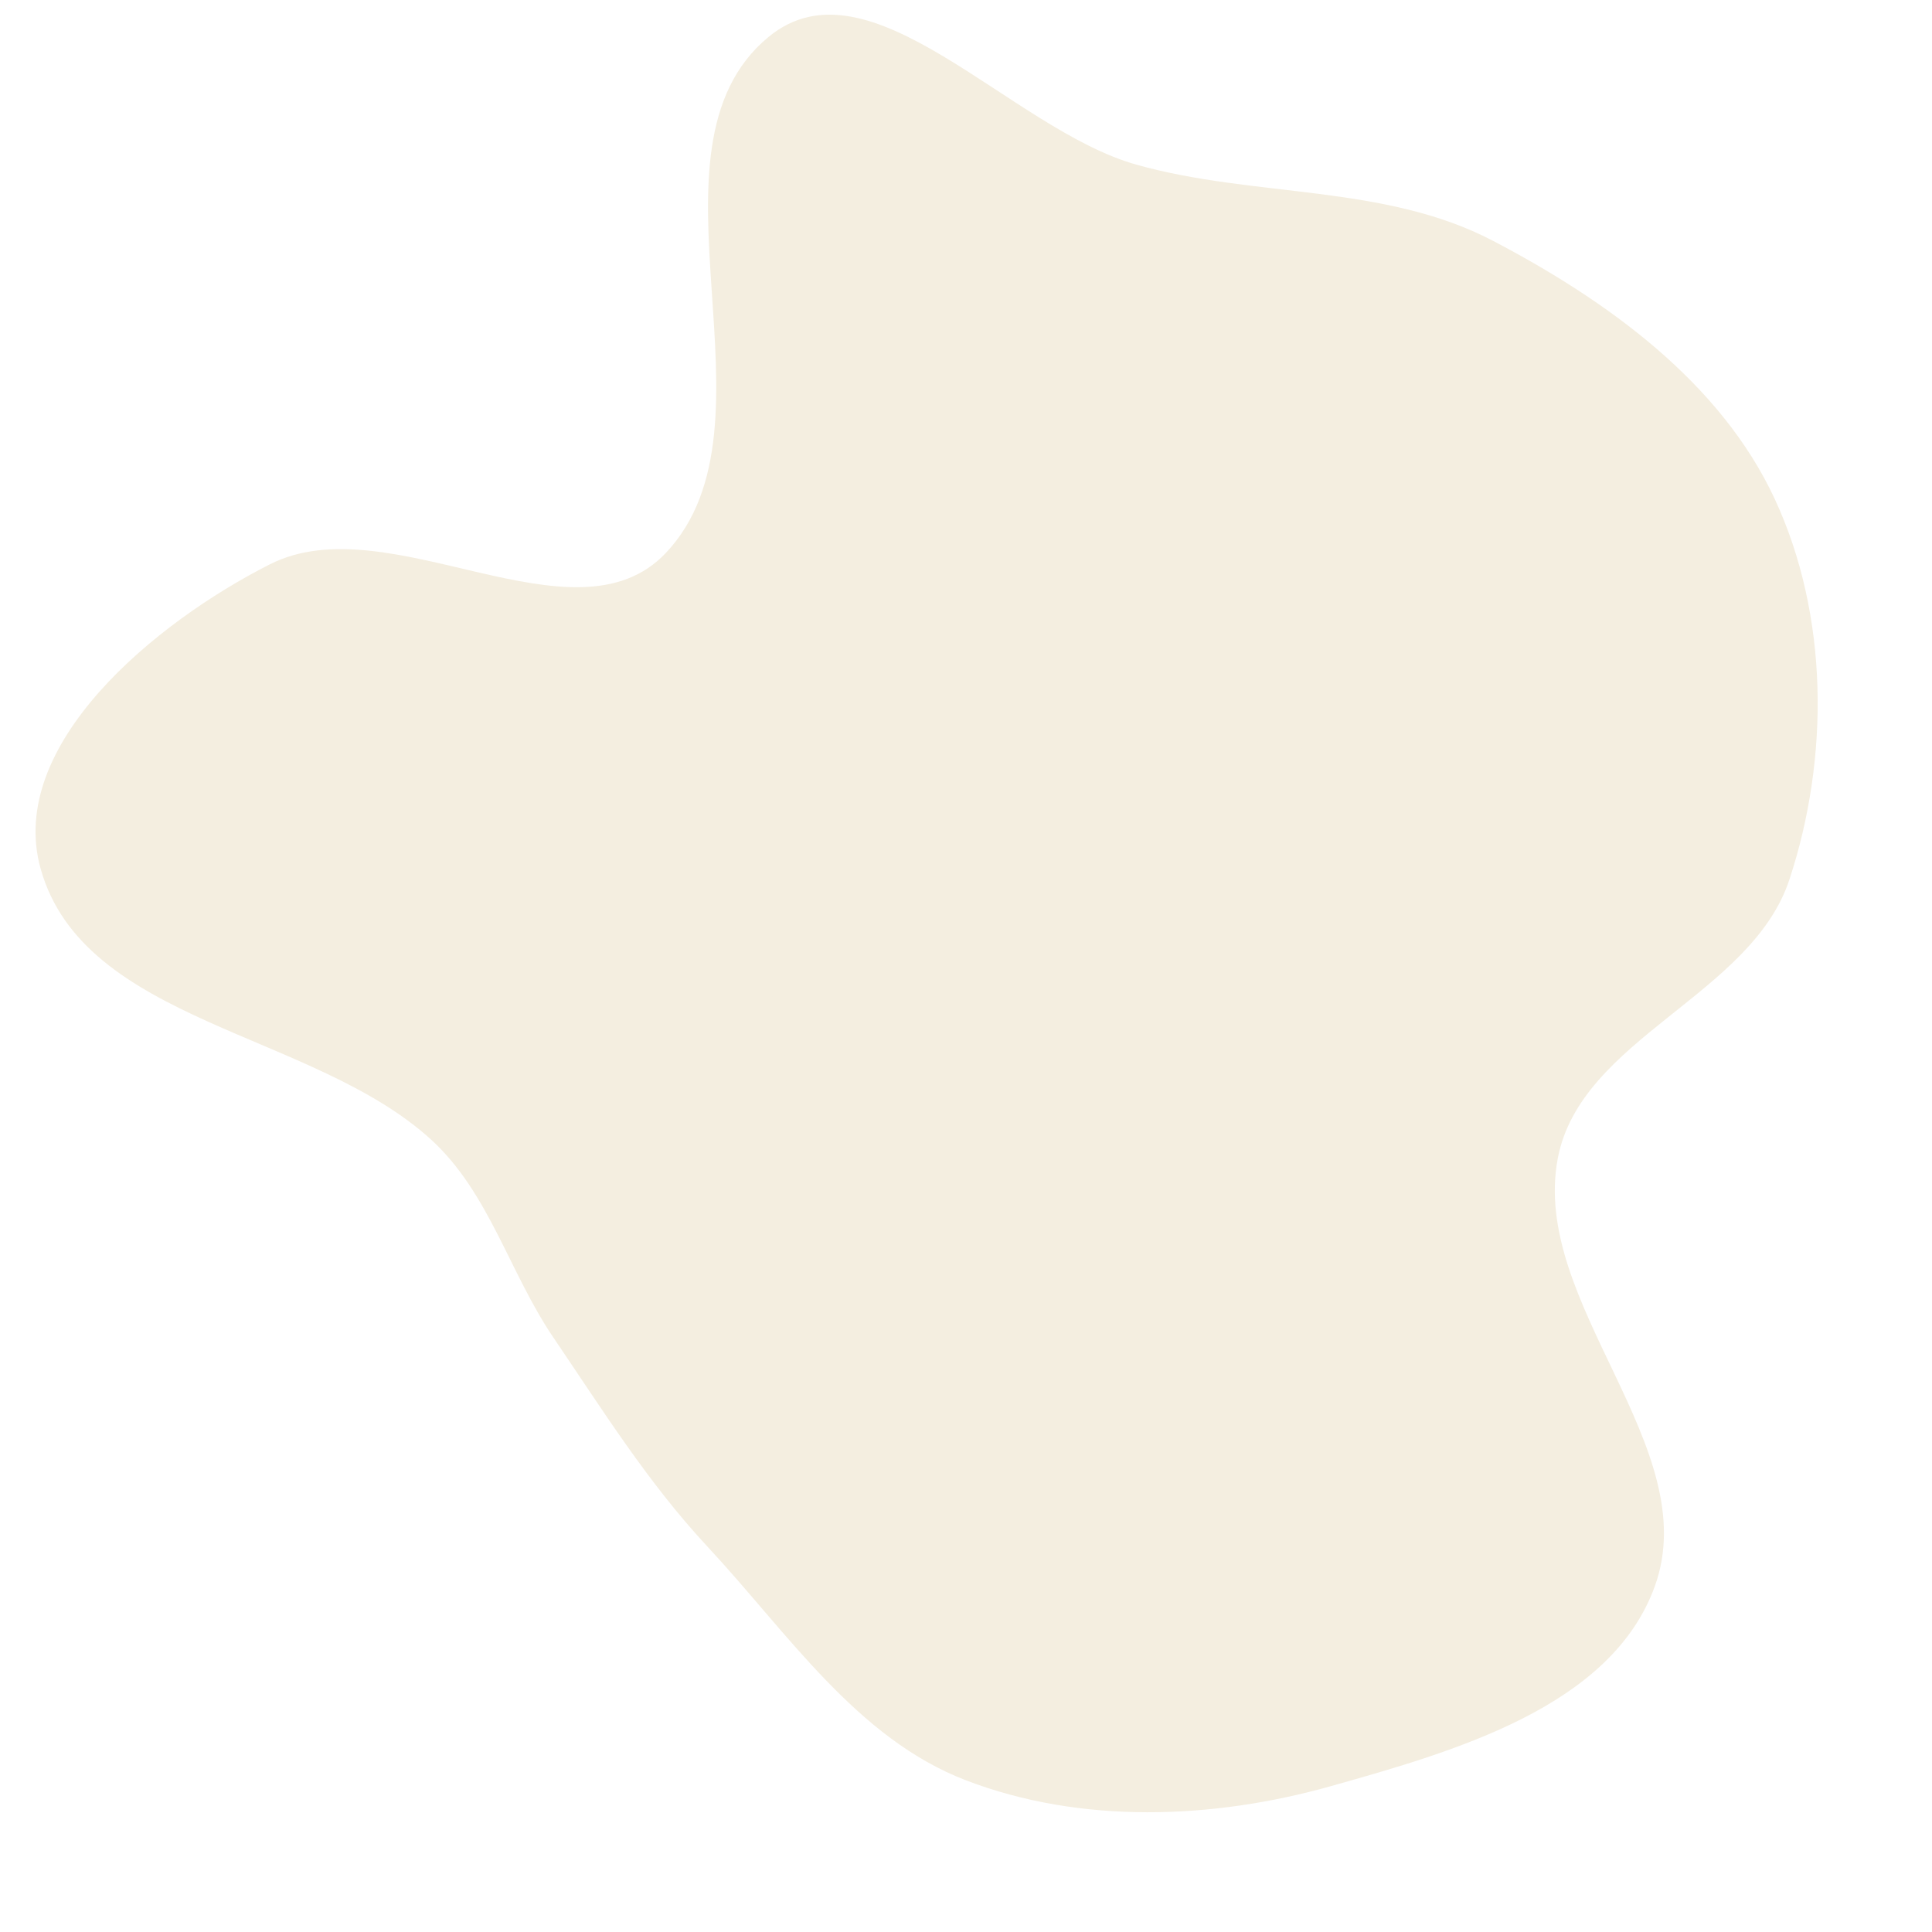
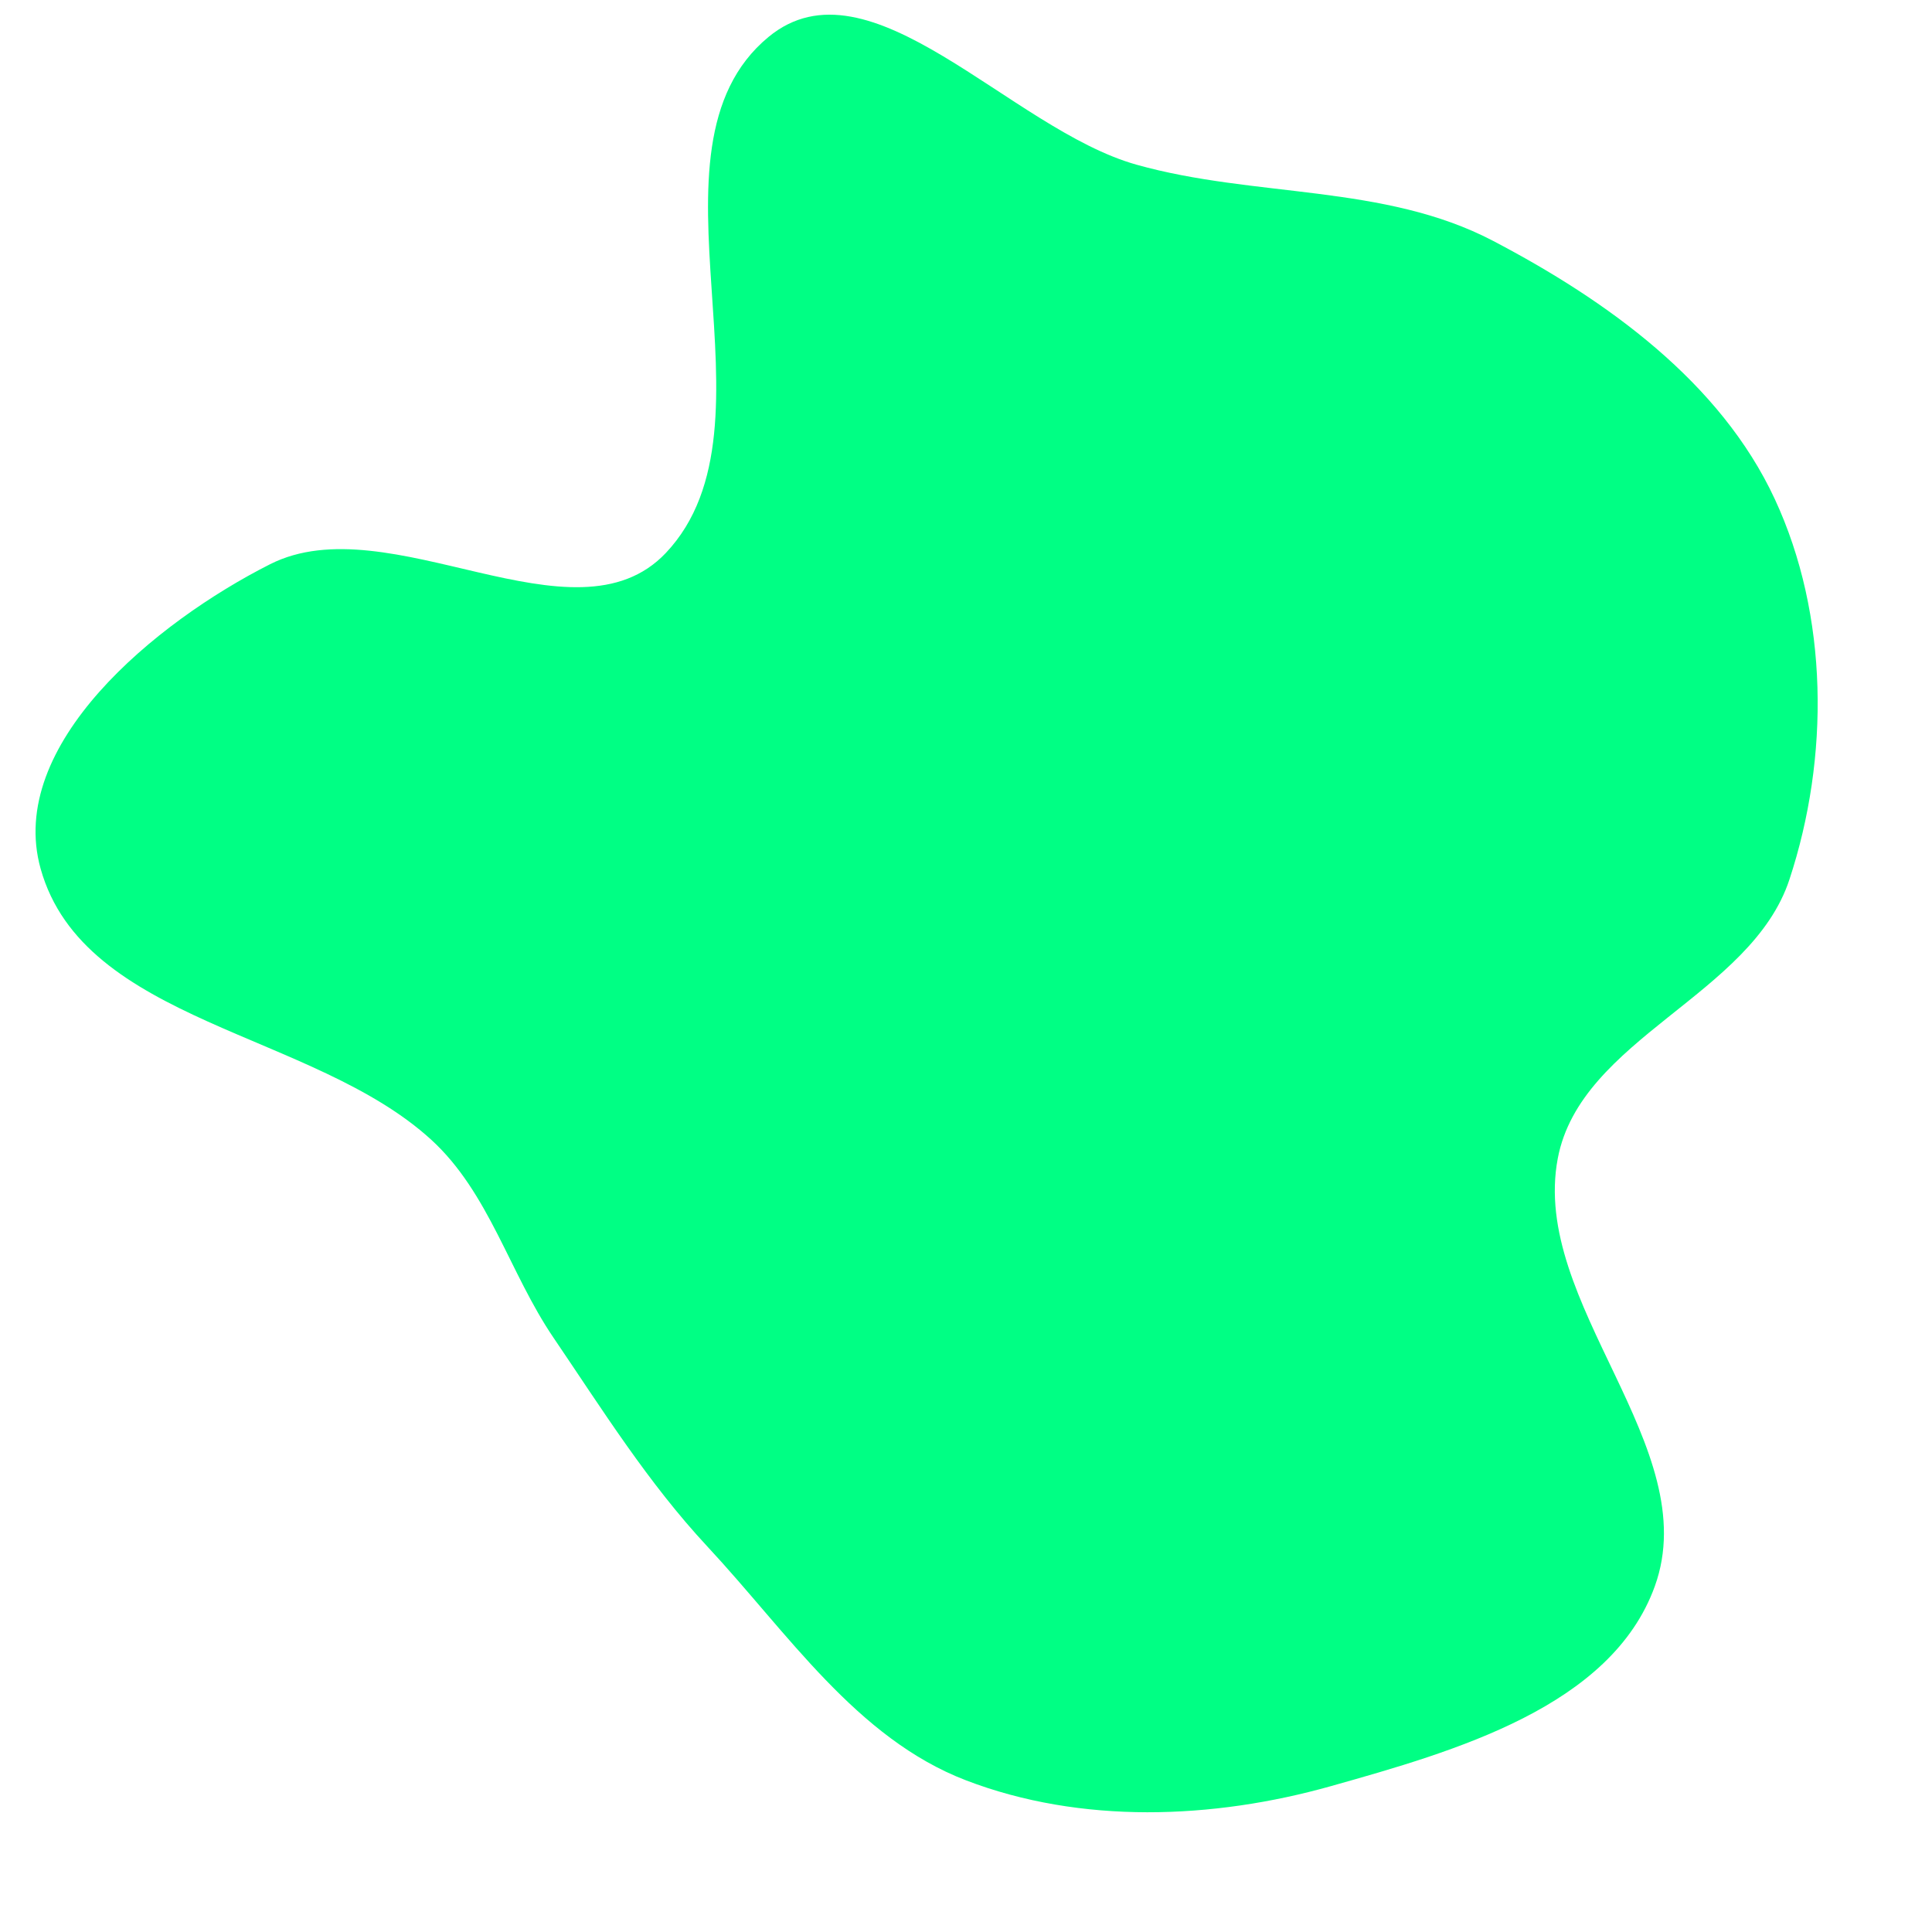
<svg xmlns="http://www.w3.org/2000/svg" width="800px" height="800px" viewBox="-368.64 -368.64 1249.28 1249.28" fill="#000000">
  <g id="SVGRepo_bgCarrier" stroke-width="0">
-     <path transform="translate(-368.64, -368.64), scale(39.04)" d="M16,29.488C17.903,30.218,20.086,30.136,22.048,29.583C24.092,29.007,26.688,28.27,27.409,26.273C28.241,23.969,25.344,21.591,25.802,19.185C26.181,17.197,29.007,16.489,29.639,14.566C30.304,12.548,30.291,10.193,29.396,8.266C28.497,6.33,26.618,4.978,24.727,3.988C22.924,3.044,20.781,3.278,18.821,2.727C16.729,2.138,14.405,-0.771,12.729,0.612C10.465,2.481,13.046,7.024,11.029,9.158C9.51,10.764,6.446,8.349,4.474,9.345C2.574,10.305,0.099,12.339,0.673,14.389C1.389,16.945,5.184,17.087,7.143,18.878C8.1,19.753,8.437,21.08,9.166,22.154C9.98,23.353,10.73,24.556,11.718,25.617C13.044,27.04,14.184,28.791,16,29.488" fill="#F4EEE0" strokewidth="0" />
+     <path transform="translate(-368.64, -368.64), scale(39.04)" d="M16,29.488C17.903,30.218,20.086,30.136,22.048,29.583C24.092,29.007,26.688,28.27,27.409,26.273C28.241,23.969,25.344,21.591,25.802,19.185C26.181,17.197,29.007,16.489,29.639,14.566C30.304,12.548,30.291,10.193,29.396,8.266C28.497,6.33,26.618,4.978,24.727,3.988C22.924,3.044,20.781,3.278,18.821,2.727C16.729,2.138,14.405,-0.771,12.729,0.612C10.465,2.481,13.046,7.024,11.029,9.158C9.51,10.764,6.446,8.349,4.474,9.345C2.574,10.305,0.099,12.339,0.673,14.389C1.389,16.945,5.184,17.087,7.143,18.878C8.1,19.753,8.437,21.08,9.166,22.154C9.98,23.353,10.73,24.556,11.718,25.617C13.044,27.04,14.184,28.791,16,29.488" fill="#00ff84" strokewidth="0" />
  </g>
  <g id="SVGRepo_tracerCarrier" stroke-linecap="round" stroke-linejoin="round" />
  <g id="SVGRepo_iconCarrier">
-     <path fill="#F4EEE0" d="M283.4 19.83c-3.2 0-31.2 5.09-31.2 5.09-1.3 41.61-30.4 78.48-90.3 84.88l-12.8-23.07-25.1 2.48 11.3 60.09-113.79-4.9 12.2 41.5C156.3 225.4 150.7 338.4 124 439.4c47 53 141.8 47.8 186 43.1 3.1-62.2 52.4-64.5 135.9-32.2 11.3-17.6 18.8-36 44.6-50.7l-46.6-139.5-27.5 6.2c11-21.1 32.2-49.9 50.4-63.4l15.6-86.9c-88.6-6.3-146.4-46.36-199-96.17z" />
+     <path fill="#00ff84" d="M283.4 19.83c-3.2 0-31.2 5.09-31.2 5.09-1.3 41.61-30.4 78.48-90.3 84.88l-12.8-23.07-25.1 2.48 11.3 60.09-113.79-4.9 12.2 41.5C156.3 225.4 150.7 338.4 124 439.4c47 53 141.8 47.8 186 43.1 3.1-62.2 52.4-64.5 135.9-32.2 11.3-17.6 18.8-36 44.6-50.7l-46.6-139.5-27.5 6.2c11-21.1 32.2-49.9 50.4-63.4l15.6-86.9c-88.6-6.3-146.4-46.36-199-96.17z" />
  </g>
</svg>
